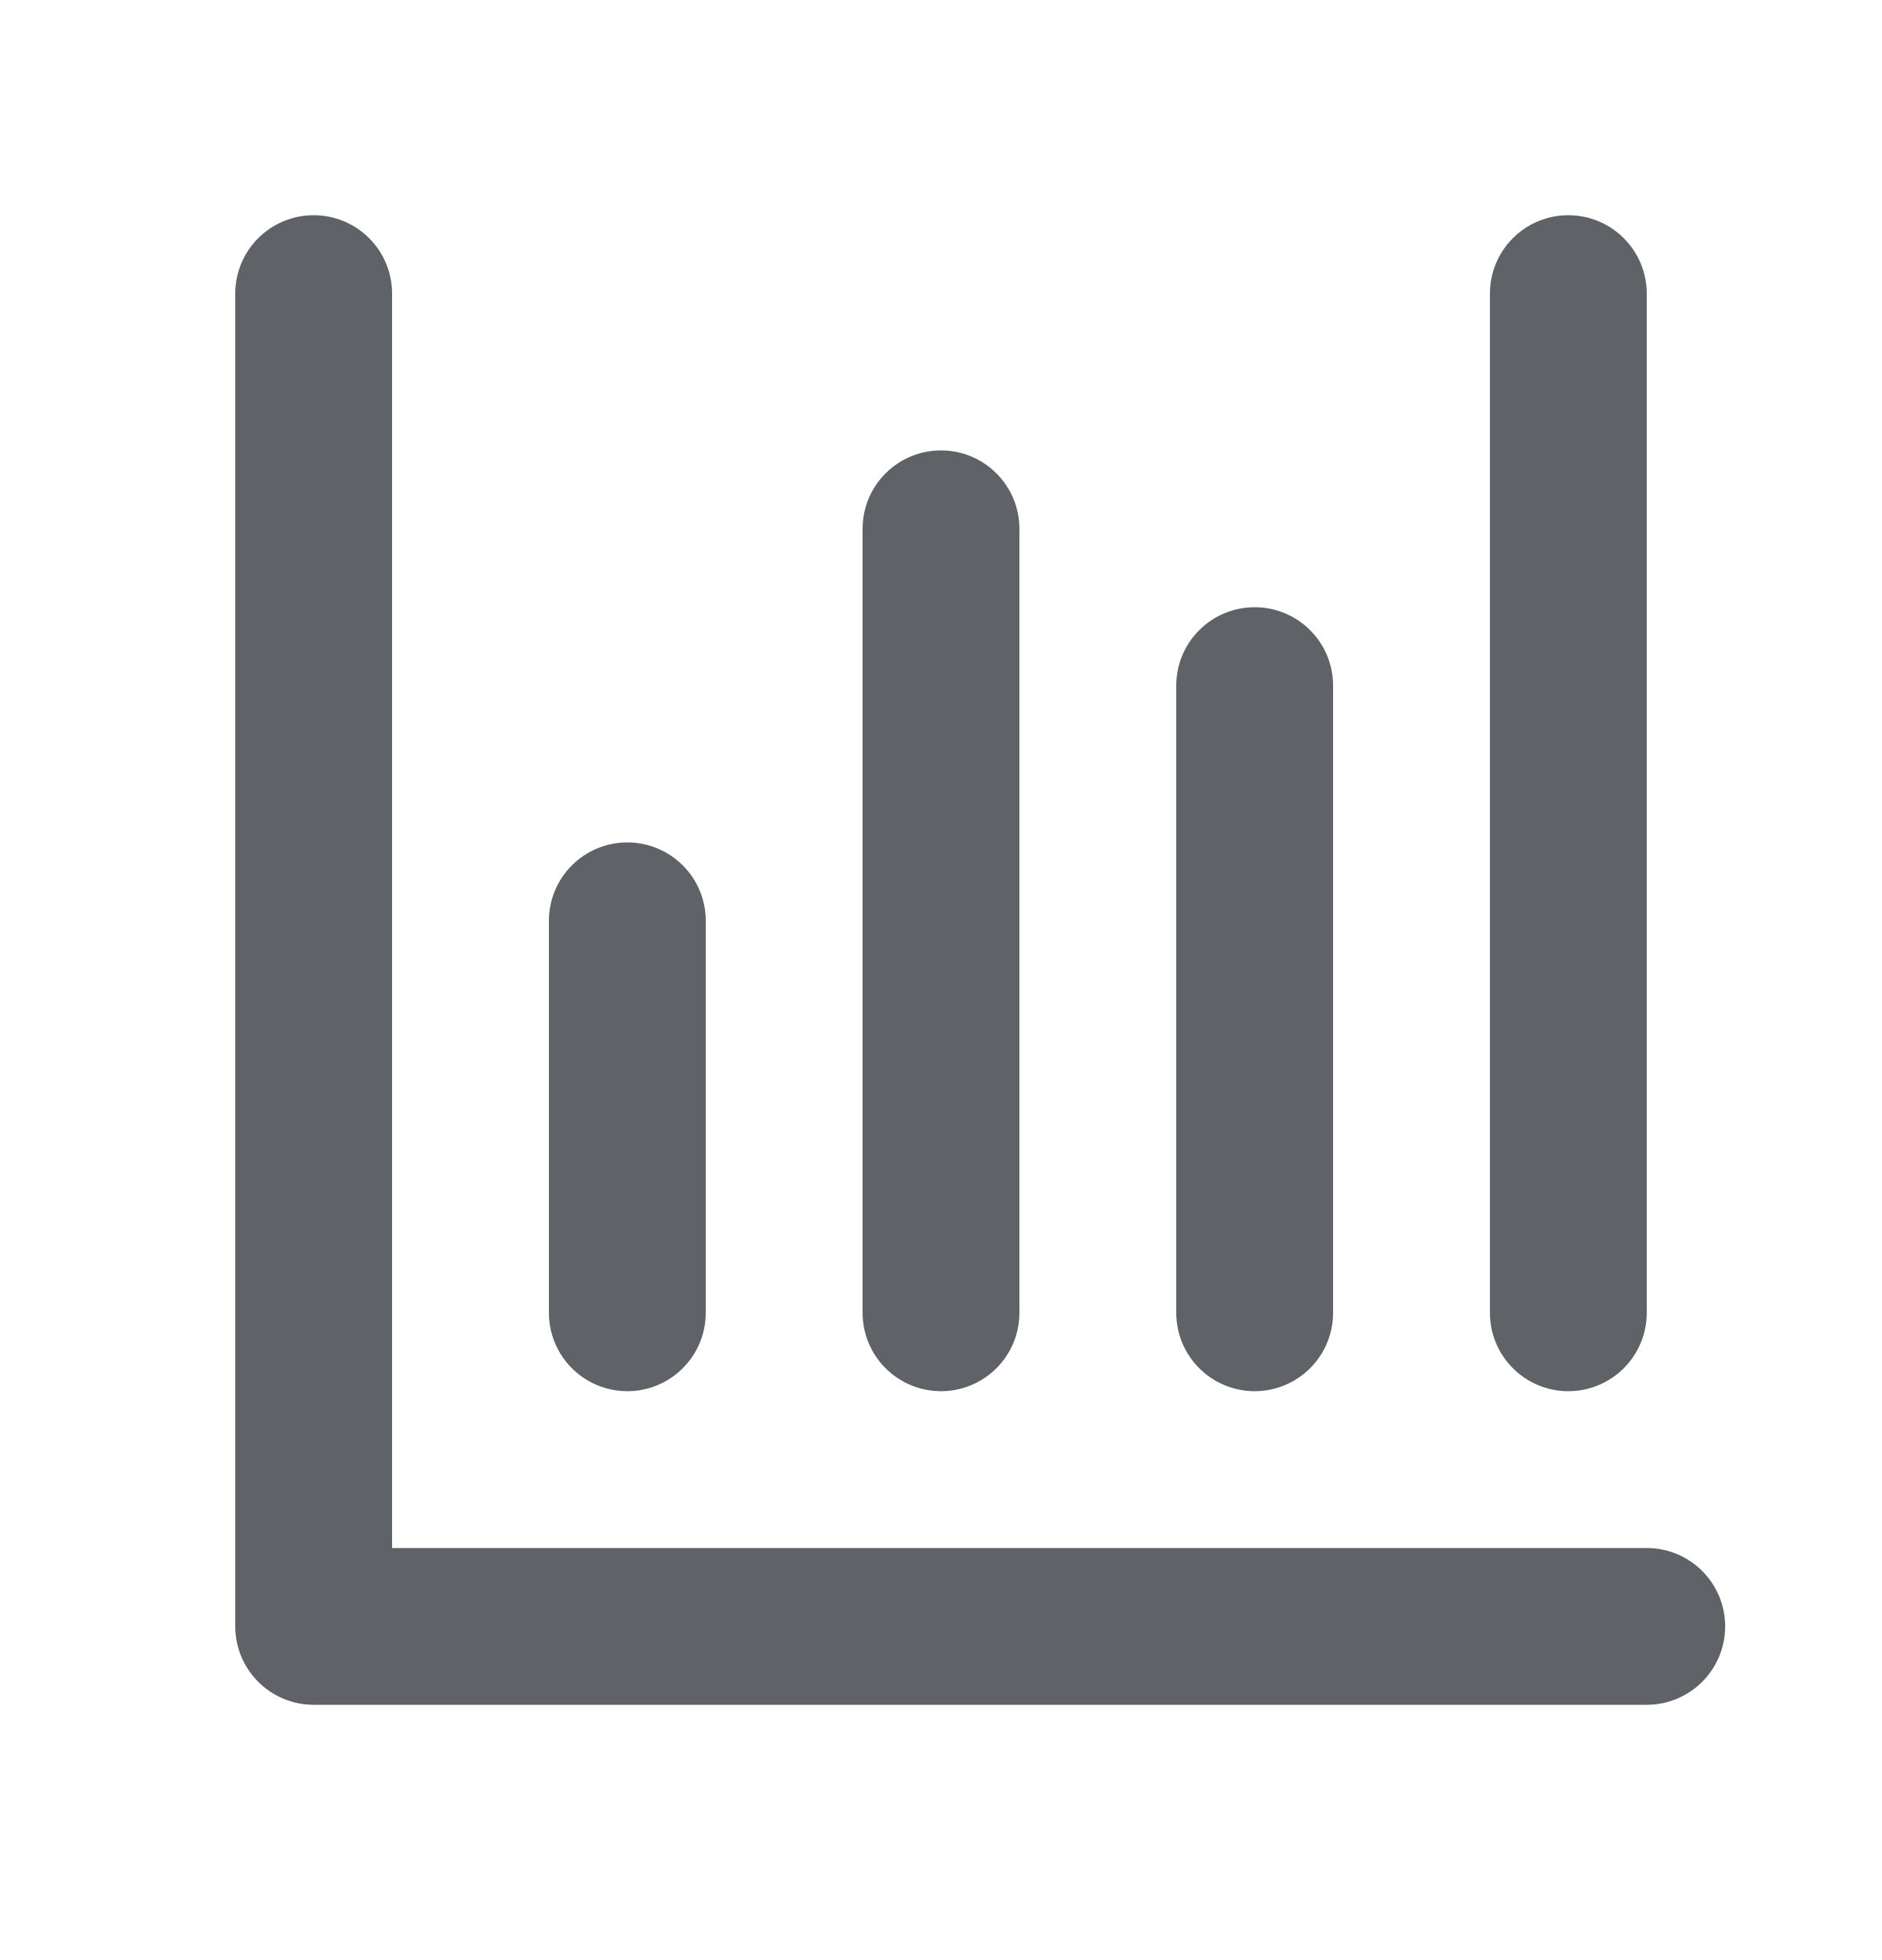
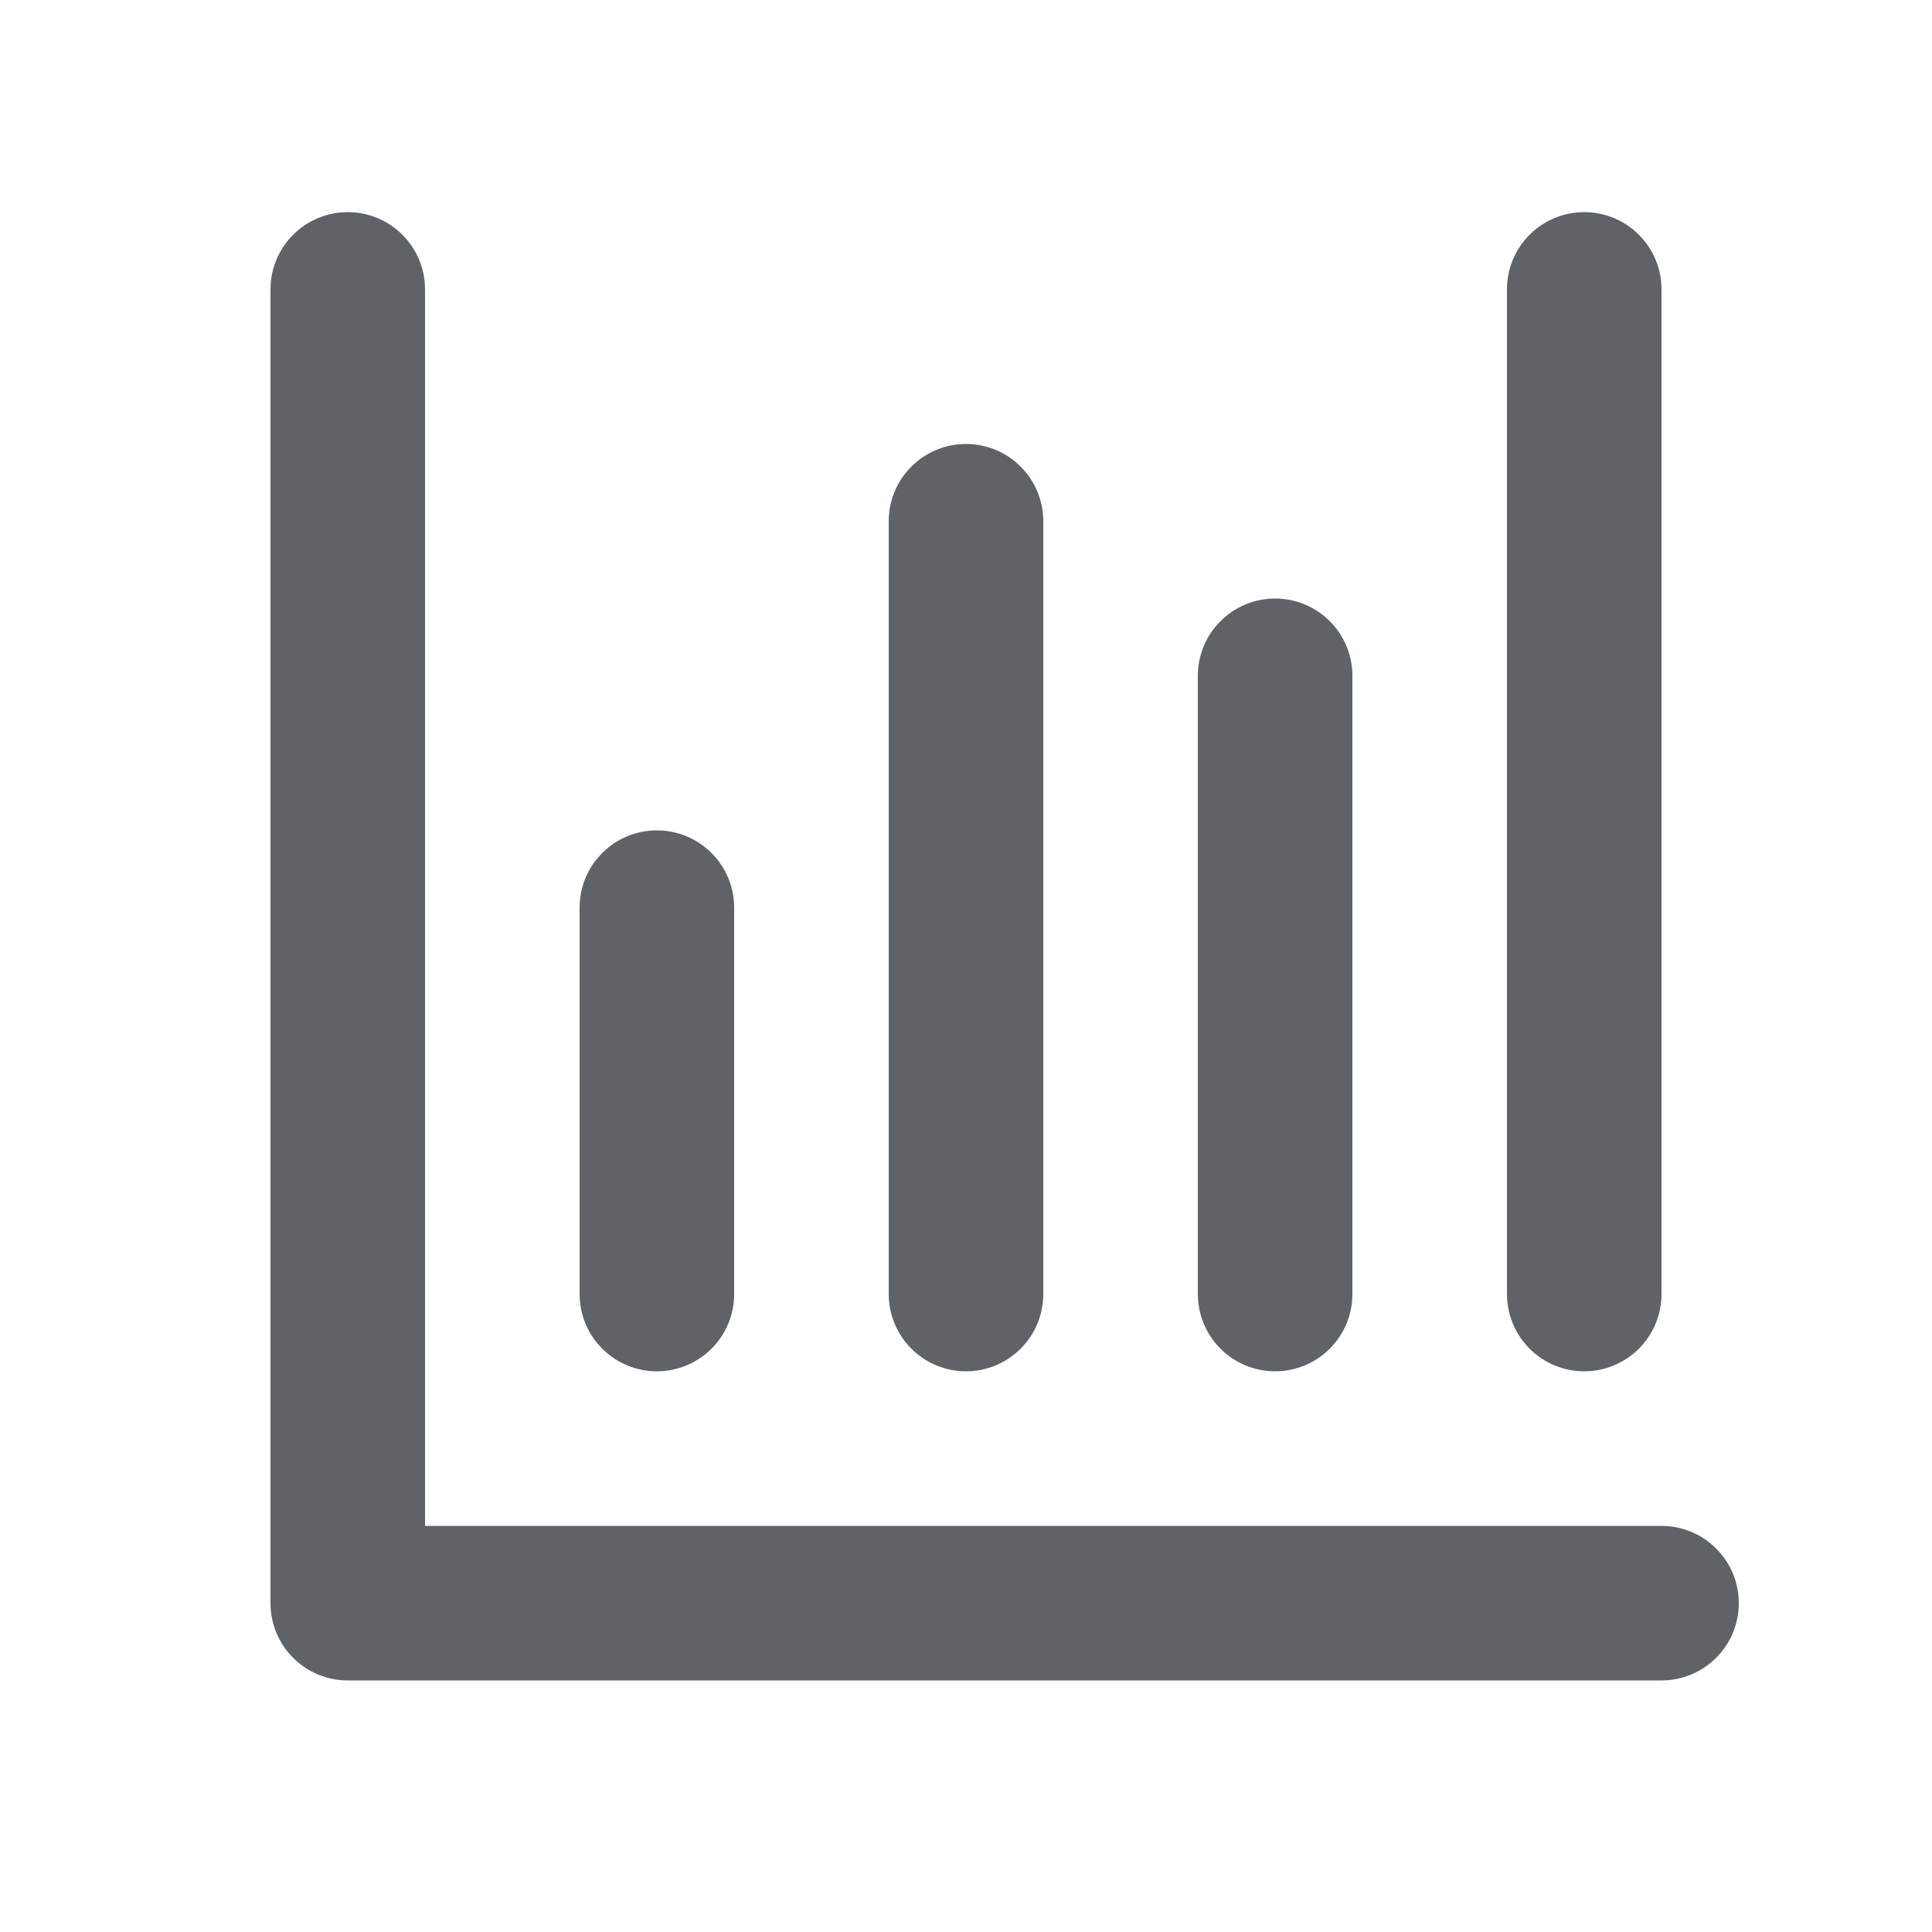
- <svg xmlns="http://www.w3.org/2000/svg" width="24" height="25" viewBox="0 0 24 25" fill="none">
+ <svg xmlns="http://www.w3.org/2000/svg" width="24" height="24" viewBox="0 0 24 25" fill="none">
  <path d="M21 19.745H5V3.745C5 3.479 4.895 3.225 4.707 3.038C4.52 2.85 4.265 2.745 4 2.745C3.735 2.745 3.48 2.85 3.293 3.038C3.105 3.225 3 3.479 3 3.745V20.745C3 21.01 3.105 21.264 3.293 21.452C3.48 21.639 3.735 21.745 4 21.745H21C21.265 21.745 21.52 21.639 21.707 21.452C21.895 21.264 22 21.01 22 20.745C22 20.48 21.895 20.225 21.707 20.038C21.52 19.85 21.265 19.745 21 19.745Z" fill="#5F6368" />
  <path d="M7 11.745V16.745C7 17.01 7.105 17.264 7.293 17.452C7.48 17.639 7.735 17.745 8 17.745C8.265 17.745 8.52 17.639 8.707 17.452C8.895 17.264 9 17.01 9 16.745V11.745C9 11.479 8.895 11.225 8.707 11.038C8.52 10.85 8.265 10.745 8 10.745C7.735 10.745 7.48 10.85 7.293 11.038C7.105 11.225 7 11.479 7 11.745Z" fill="#5F6368" />
  <path d="M11 6.745V16.745C11 17.01 11.105 17.264 11.293 17.452C11.48 17.639 11.735 17.745 12 17.745C12.265 17.745 12.52 17.639 12.707 17.452C12.895 17.264 13 17.01 13 16.745V6.745C13 6.479 12.895 6.225 12.707 6.038C12.52 5.85 12.265 5.745 12 5.745C11.735 5.745 11.48 5.85 11.293 6.038C11.105 6.225 11 6.479 11 6.745Z" fill="#5F6368" />
  <path d="M15 8.745V16.745C15 17.01 15.105 17.264 15.293 17.452C15.48 17.639 15.735 17.745 16 17.745C16.265 17.745 16.52 17.639 16.707 17.452C16.895 17.264 17 17.01 17 16.745V8.745C17 8.479 16.895 8.225 16.707 8.038C16.52 7.85 16.265 7.745 16 7.745C15.735 7.745 15.48 7.85 15.293 8.038C15.105 8.225 15 8.479 15 8.745Z" fill="#5F6368" />
  <path d="M19 3.745V16.745C19 17.01 19.105 17.264 19.293 17.452C19.48 17.639 19.735 17.745 20 17.745C20.265 17.745 20.52 17.639 20.707 17.452C20.895 17.264 21 17.01 21 16.745V3.745C21 3.479 20.895 3.225 20.707 3.038C20.52 2.85 20.265 2.745 20 2.745C19.735 2.745 19.48 2.85 19.293 3.038C19.105 3.225 19 3.479 19 3.745V3.745Z" fill="#5F6368" />
</svg>
